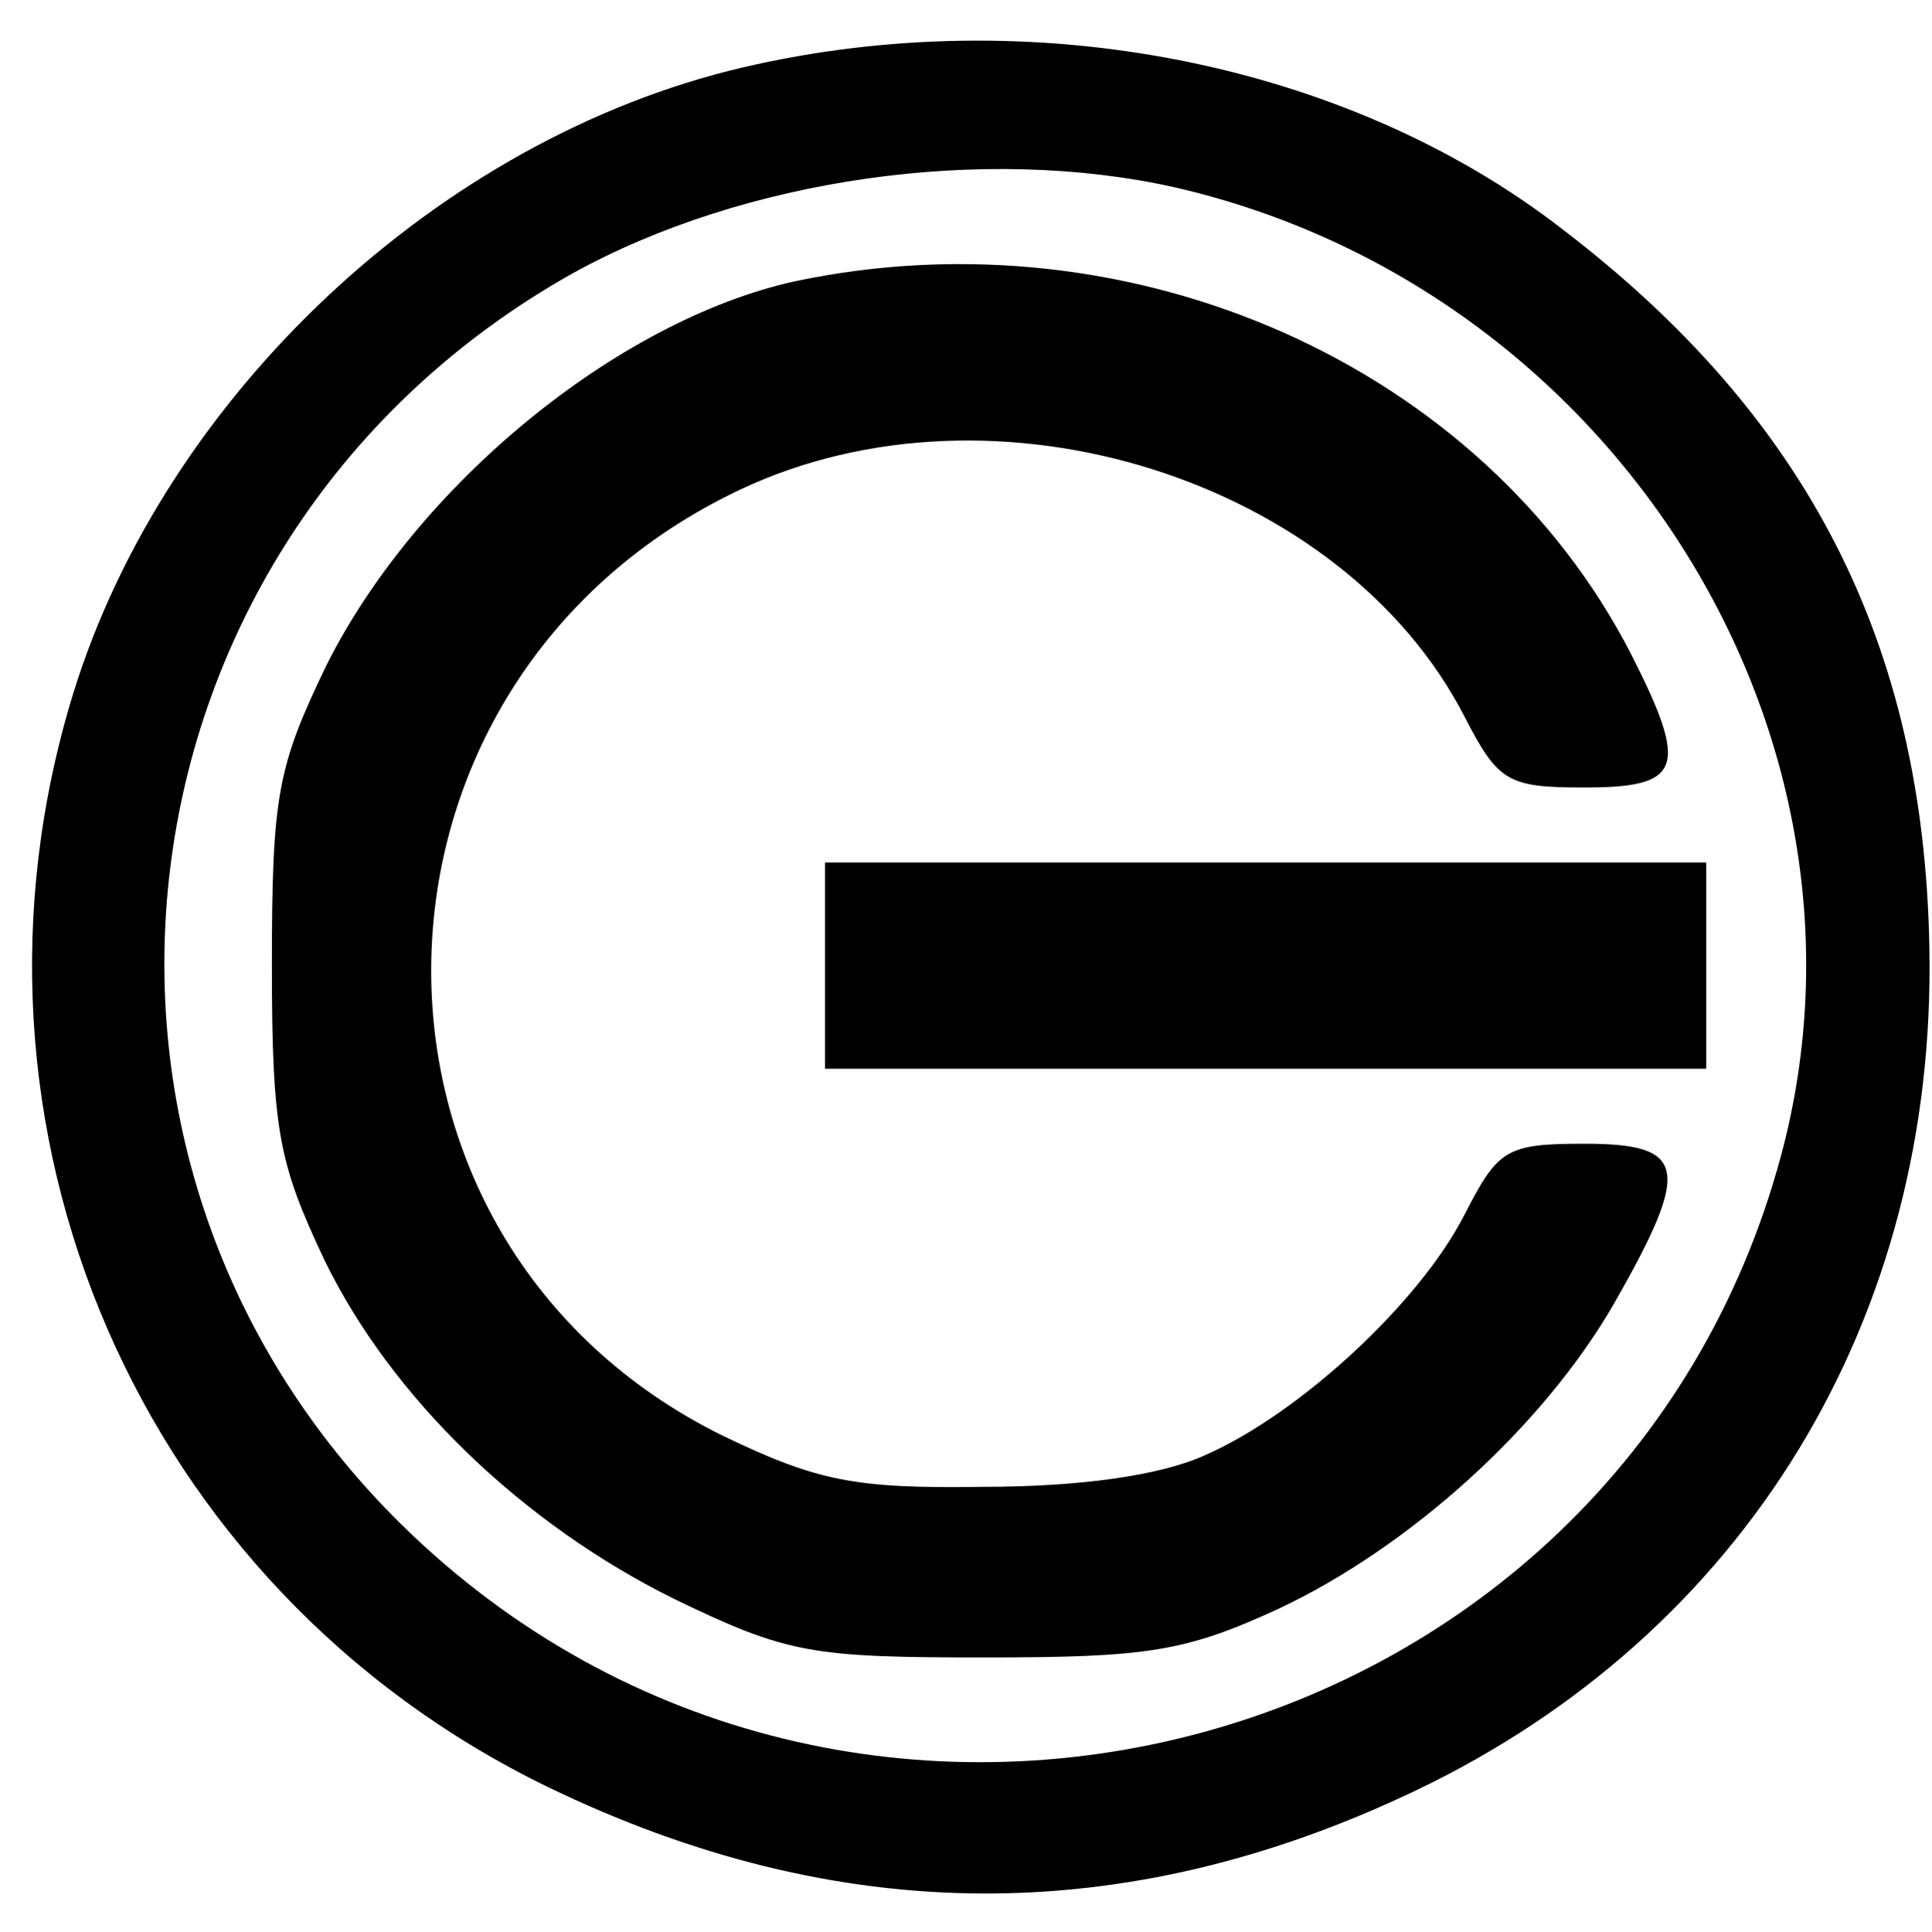
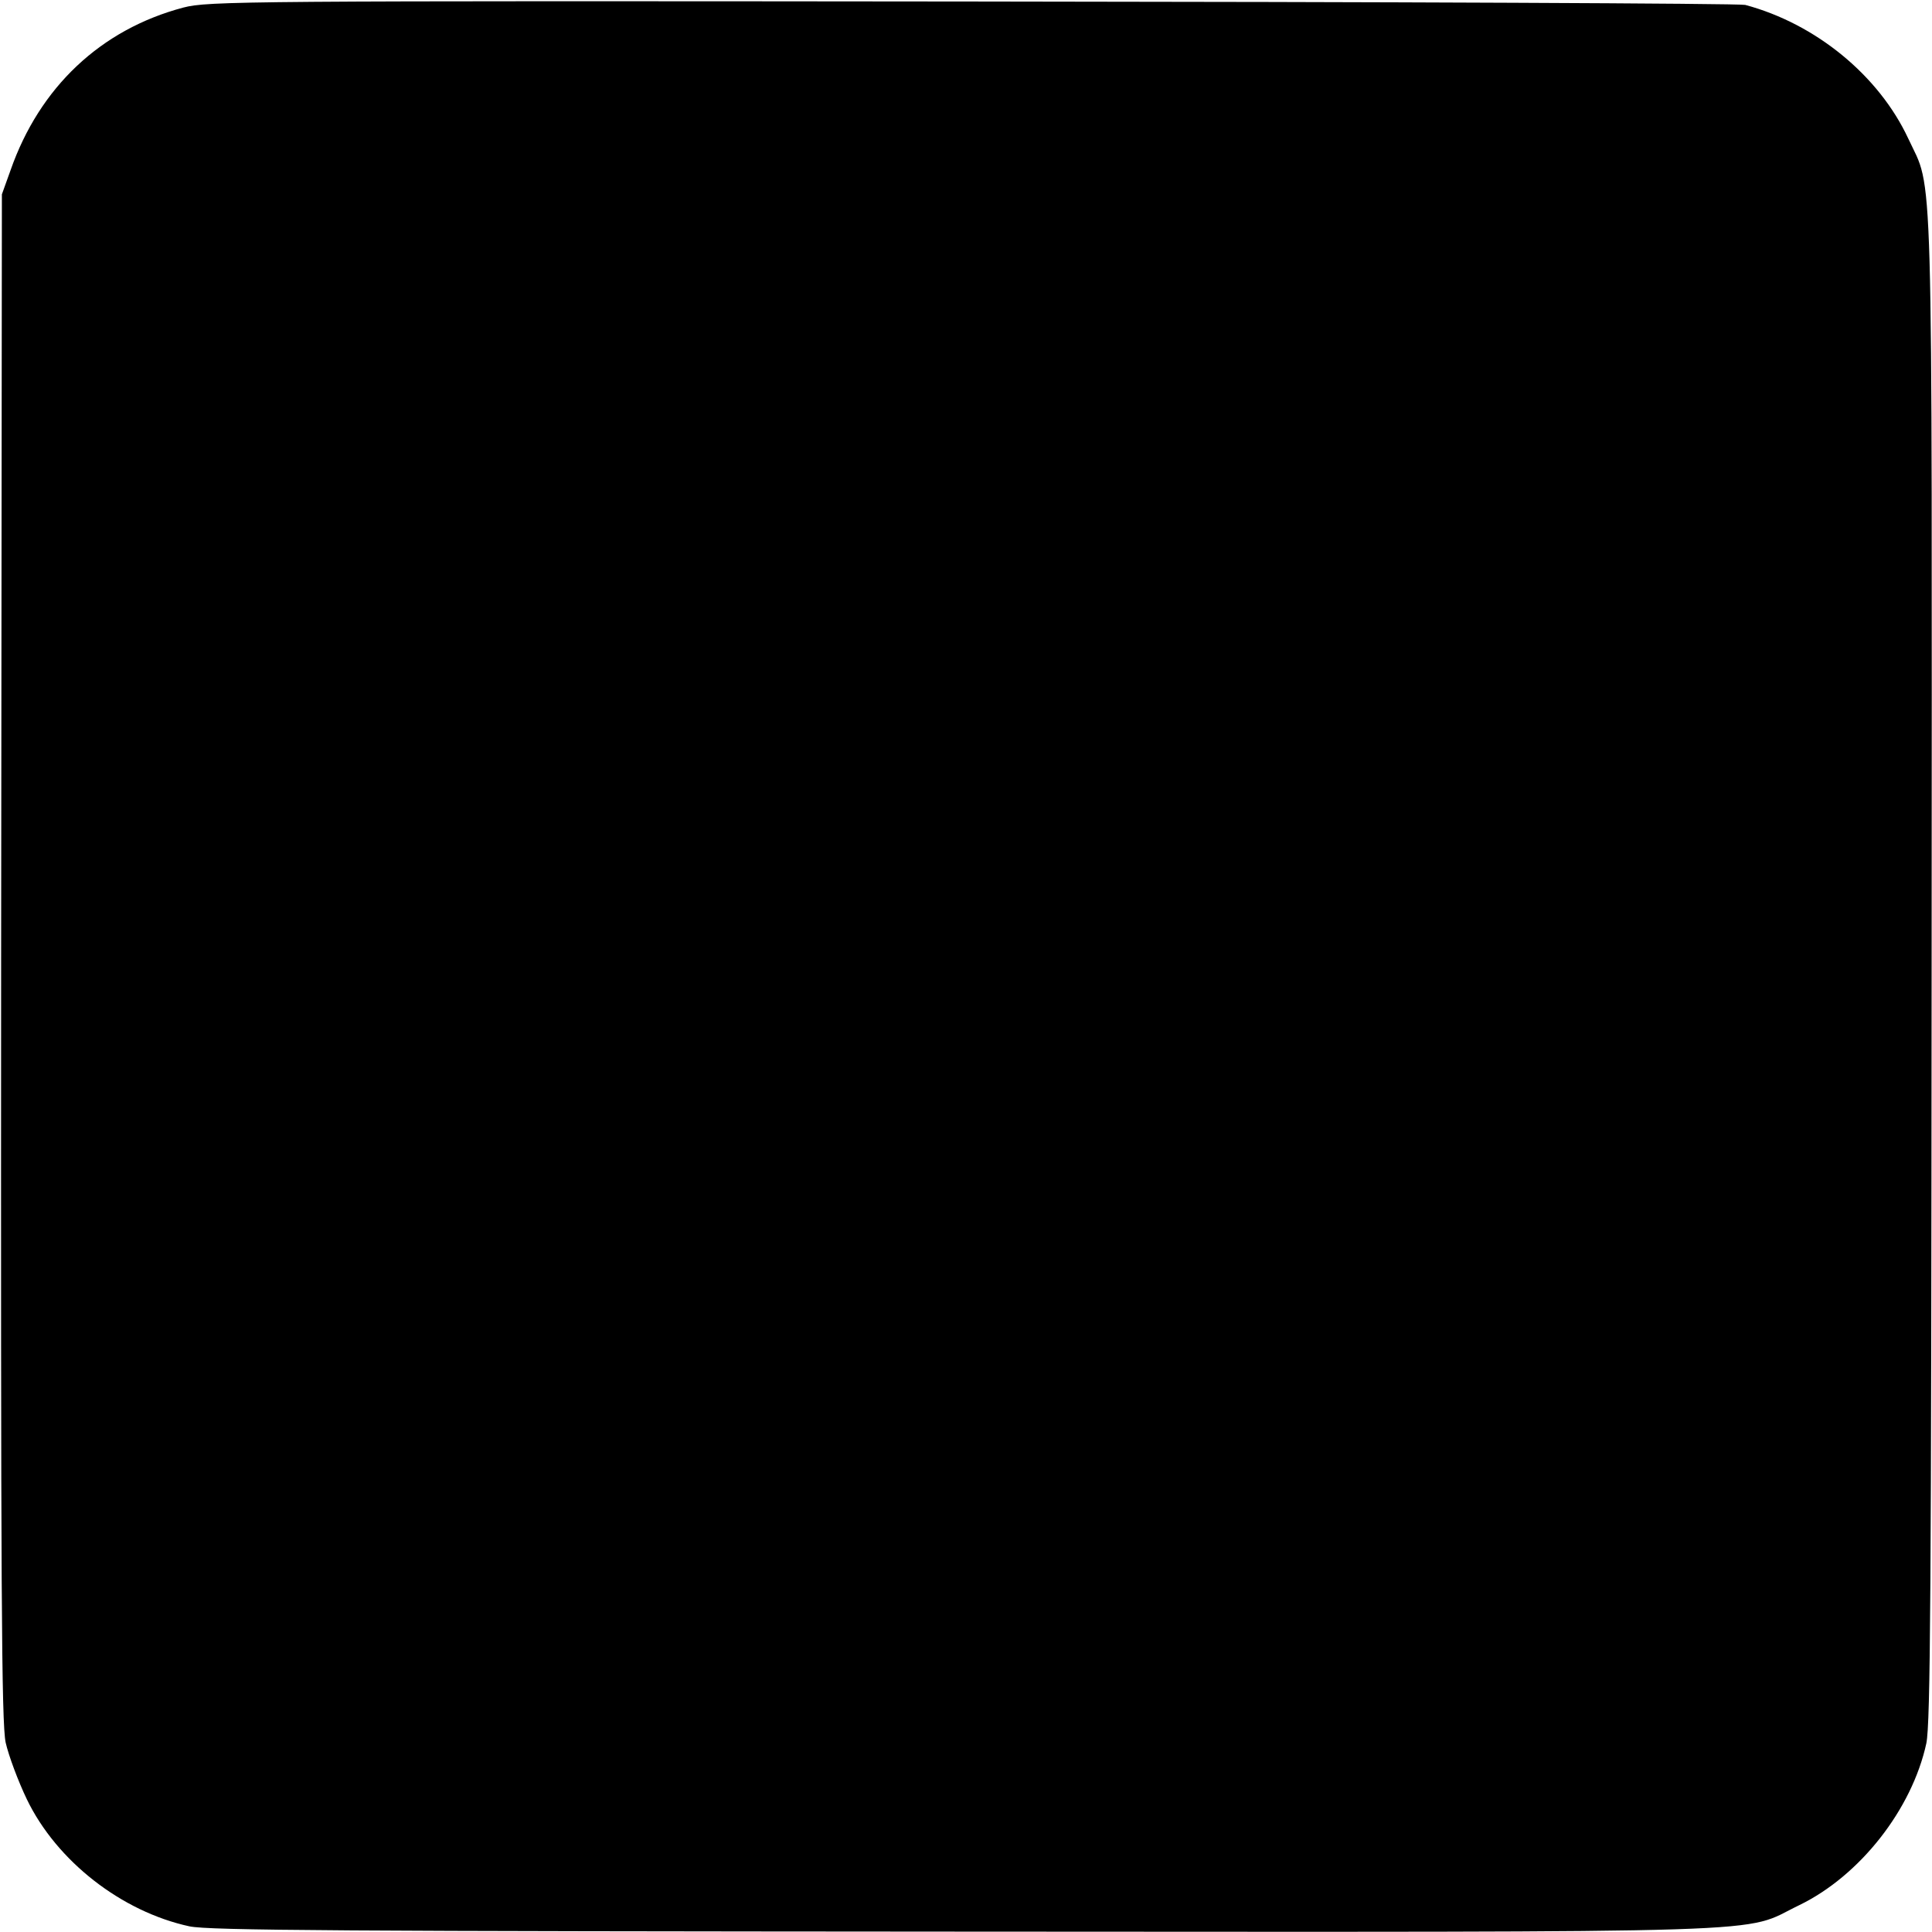
- <svg xmlns="http://www.w3.org/2000/svg" version="1.0" width="137.33" height="137.33" viewBox="0 0 103 103">
-   <path d="M39.6 3.6C23.4 7.4 8.8 21.1 3.9 37c-7.1 23.1 3.5 47.7 25.3 58.3 15.5 7.5 30.8 7.6 46.3.2 17.6-8.4 27.8-25.2 27.4-45-.3-16.2-6.5-28.3-19.6-38.3C71.8 3.3 55 0 39.6 3.6zM62.7 10C86.1 15.4 101 39.2 95 61.6 86.3 94 45.4 104.9 21.4 81.3 1.3 61.5 5.8 28.5 30.5 14.6c9.2-5.1 22-6.9 32.2-4.6z" />
-   <path d="M42.4 15c-9.5 2.1-20.2 10.9-25 20.5-2.6 5.4-2.9 6.9-2.9 16 0 8.9.4 10.6 2.8 15.7 3.6 7.4 10.6 14.1 18.7 18.1 6 2.9 7.3 3.1 16.5 3.1 8.7 0 10.7-.3 15.7-2.6 7-3.3 14.1-9.7 17.9-16.3 4.1-7.2 3.9-8.5-1.6-8.5-4.2 0-4.6.3-6.4 3.8-2.4 4.7-8.8 10.6-13.8 12.8-2.4 1.1-6.7 1.7-11.9 1.7-6.8.1-8.8-.3-13.8-2.7-21.2-10.4-20.7-40.3.9-50.5 13.6-6.4 32.1-.5 38.6 12.1 1.8 3.5 2.3 3.8 6.4 3.8 5.2 0 5.6-1 2.5-7.1C79.1 19.5 60.4 11.2 42.4 15z" />
-   <path d="M44 51.5V57h47V46H44v5.5z" />
+ <svg xmlns="http://www.w3.org/2000/svg" version="1.0" width="512pt" height="512pt" viewBox="0 0 512 512" preserveAspectRatio="xMidYMid meet">
+   <g transform="translate(0,512) scale(0.1,-0.1)" fill="#000000" stroke="none">
+     <path d="M486 5100 c-219 -58 -381 -211 -458 -431 l-23 -64 -2 -2020 c-1 -1683 1 -2031 12 -2083 8 -35 33 -102 56 -150 79 -164 251 -298 431 -337 52 -11 407 -13 2058 -14 2223 -1 2050 -6 2208 70 161 78 299 254 337 429 11 54 13 400 14 2060 1 2200 5 2048 -62 2193 -78 167 -245 304 -432 354 -17 4 -939 8 -2050 9 -1936 2 -2023 1 -2089 -16z" />
+   </g>
</svg>
